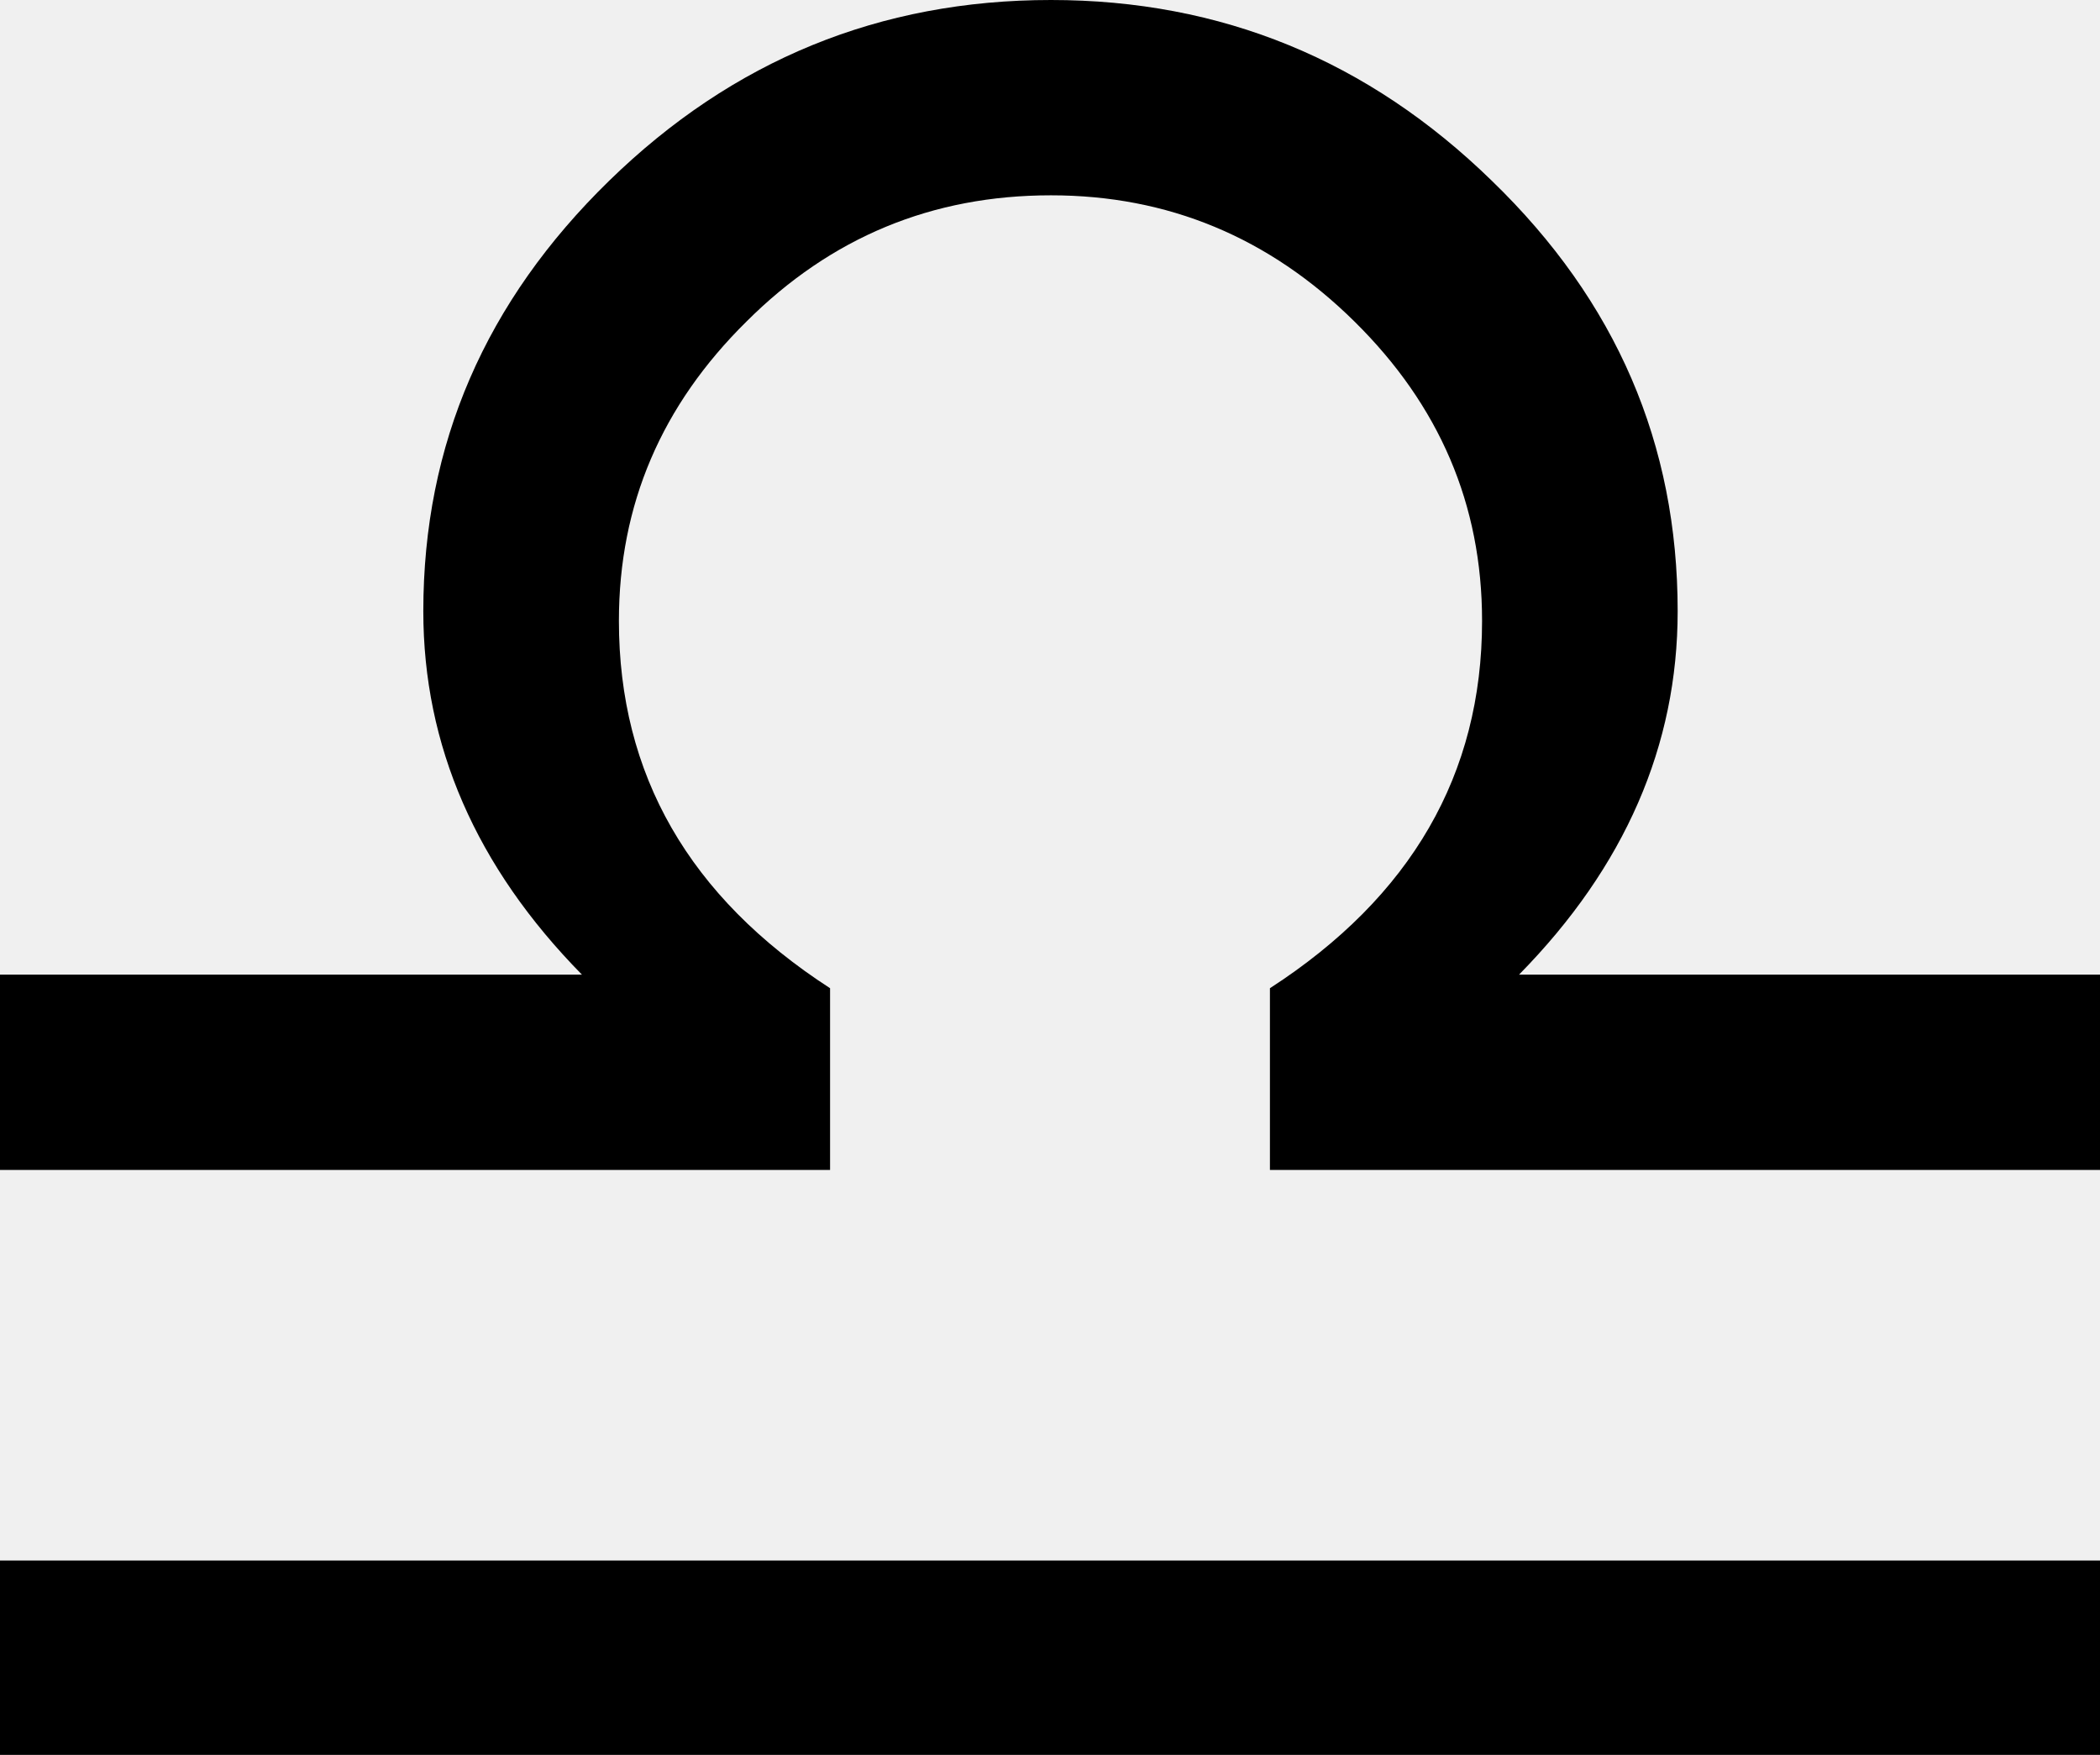
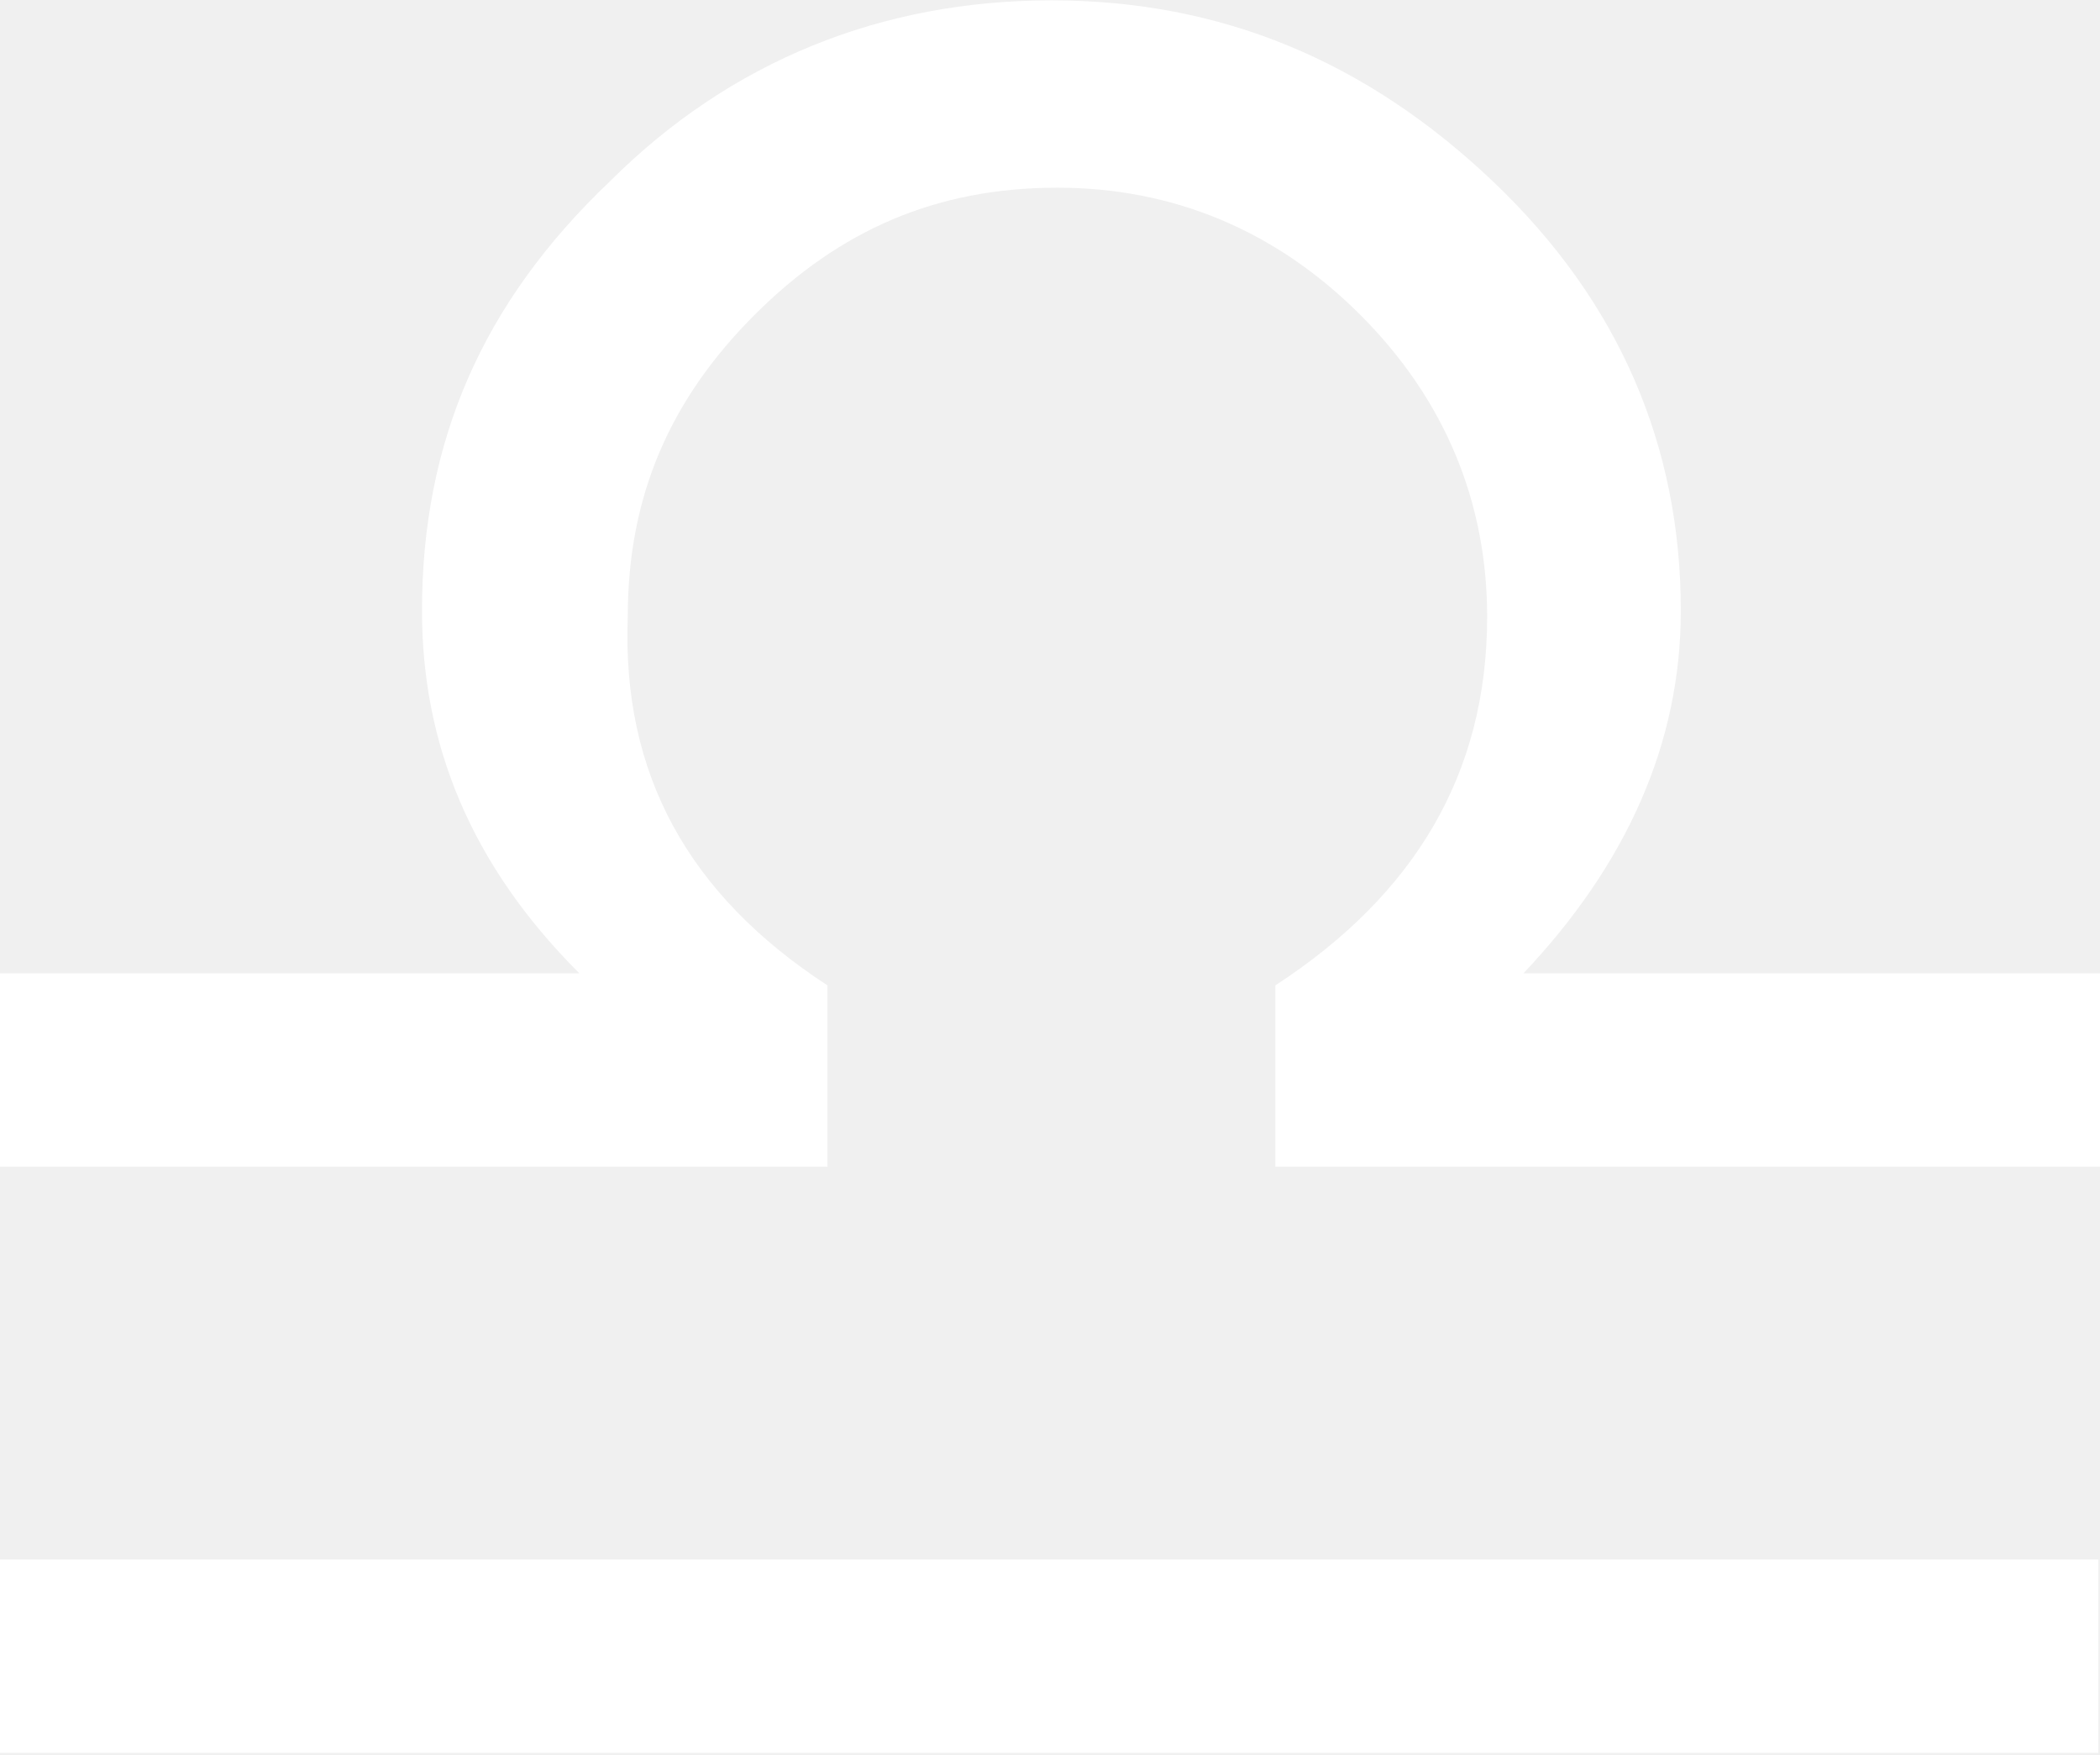
- <svg xmlns="http://www.w3.org/2000/svg" xml:space="preserve" width="225pt" height="188pt" style="shape-rendering:geometricPrecision; text-rendering:geometricPrecision; image-rendering:optimizeQuality; fill-rule:evenodd" viewBox="0 0 8268 11692" id="svg644">
-   <defs id="defs645">
-     <style type="text/css" id="style646">
-     .fil0 {fill:#000000}
-    </style>
-   </defs>
-   <g id="Layer 1" transform="matrix(6.484284,0,0,6.473976,-20499.79,-29016.36)">
-     <path class="fil0" d="M2720 6288l0 -200 2158 0 0 200 -2158 0zm853 -789l0 187 -853 0 0 -201 598 0c-109,-111 -163,-236 -163,-374 0,-172 64,-319 191,-443 127,-124 278,-186 454,-186 175,0 326,62 453,186 128,124 191,271 191,443 0,138 -54,263 -163,374l597 0 0 201 -853 0 0 -187c145,-94 218,-220 218,-378 0,-120 -44,-222 -131,-308 -88,-87 -192,-130 -312,-130 -122,0 -226,43 -313,130 -87,86 -131,188 -131,308 0,158 72,284 217,378z" id="path648" />
+ <svg xmlns="http://www.w3.org/2000/svg" version="1.1" id="svg644" x="0px" y="0px" viewBox="-185 326.9 225 188" style="enable-background:new -185 326.9 225 188;" xml:space="preserve">
+   <style type="text/css">
+ 	.st0{fill:#FFFFFF;}
+ </style>
+   <g id="Layer_1" transform="matrix(6.484284,0,0,6.473976,-20499.79,-29016.36)">
+     <path id="path648" class="st0" d="M3132.9,4561.5v-3.2h34.7v3.2H3132.9z M3146.6,4548.8v3h-13.7v-3.2h9.6c-1.8-1.8-2.6-3.8-2.6-6   c0-2.8,1-5.1,3.1-7.1c2-2,4.5-3,7.3-3c2.8,0,5.2,1,7.3,3c2.1,2,3.1,4.4,3.1,7.1c0,2.2-0.9,4.2-2.6,6h9.6v3.2h-13.7v-3   c2.3-1.5,3.5-3.5,3.5-6.1c0-1.9-0.7-3.6-2.1-5c-1.4-1.4-3.1-2.1-5-2.1c-2,0-3.6,0.7-5,2.1c-1.4,1.4-2.1,3-2.1,5   C3143.2,4545.3,3144.3,4547.3,3146.6,4548.8z" />
  </g>
</svg>
